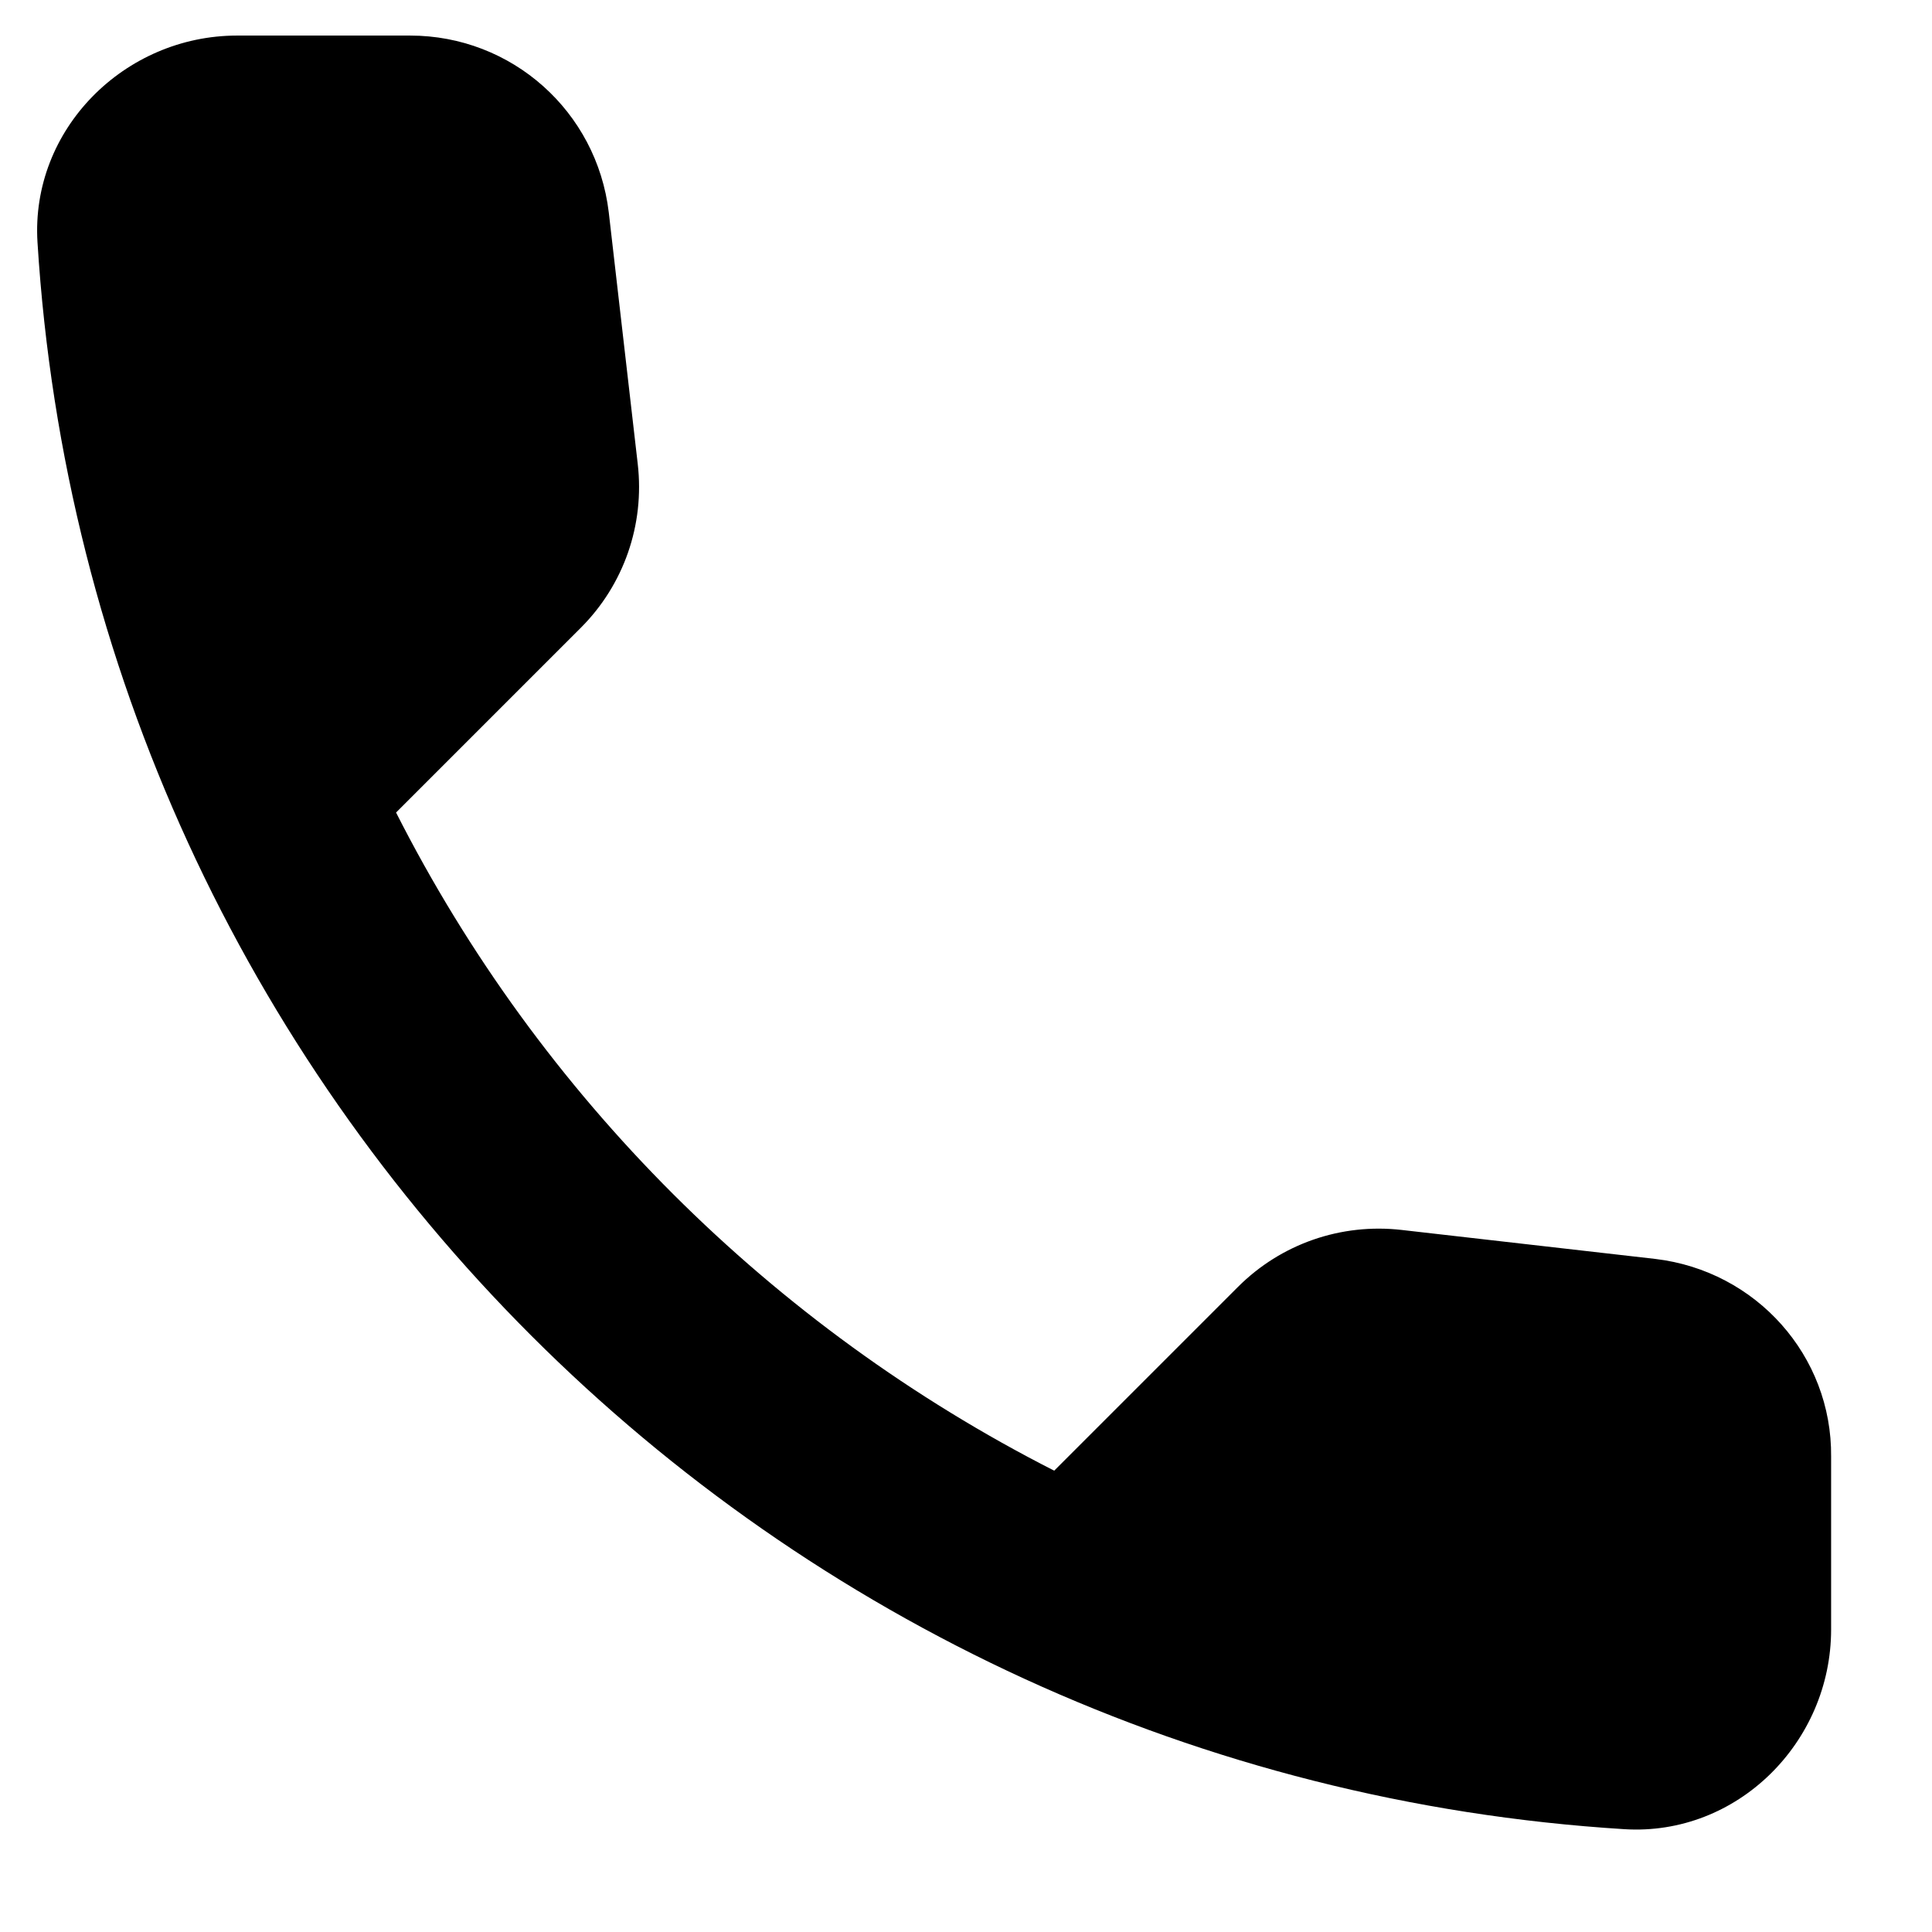
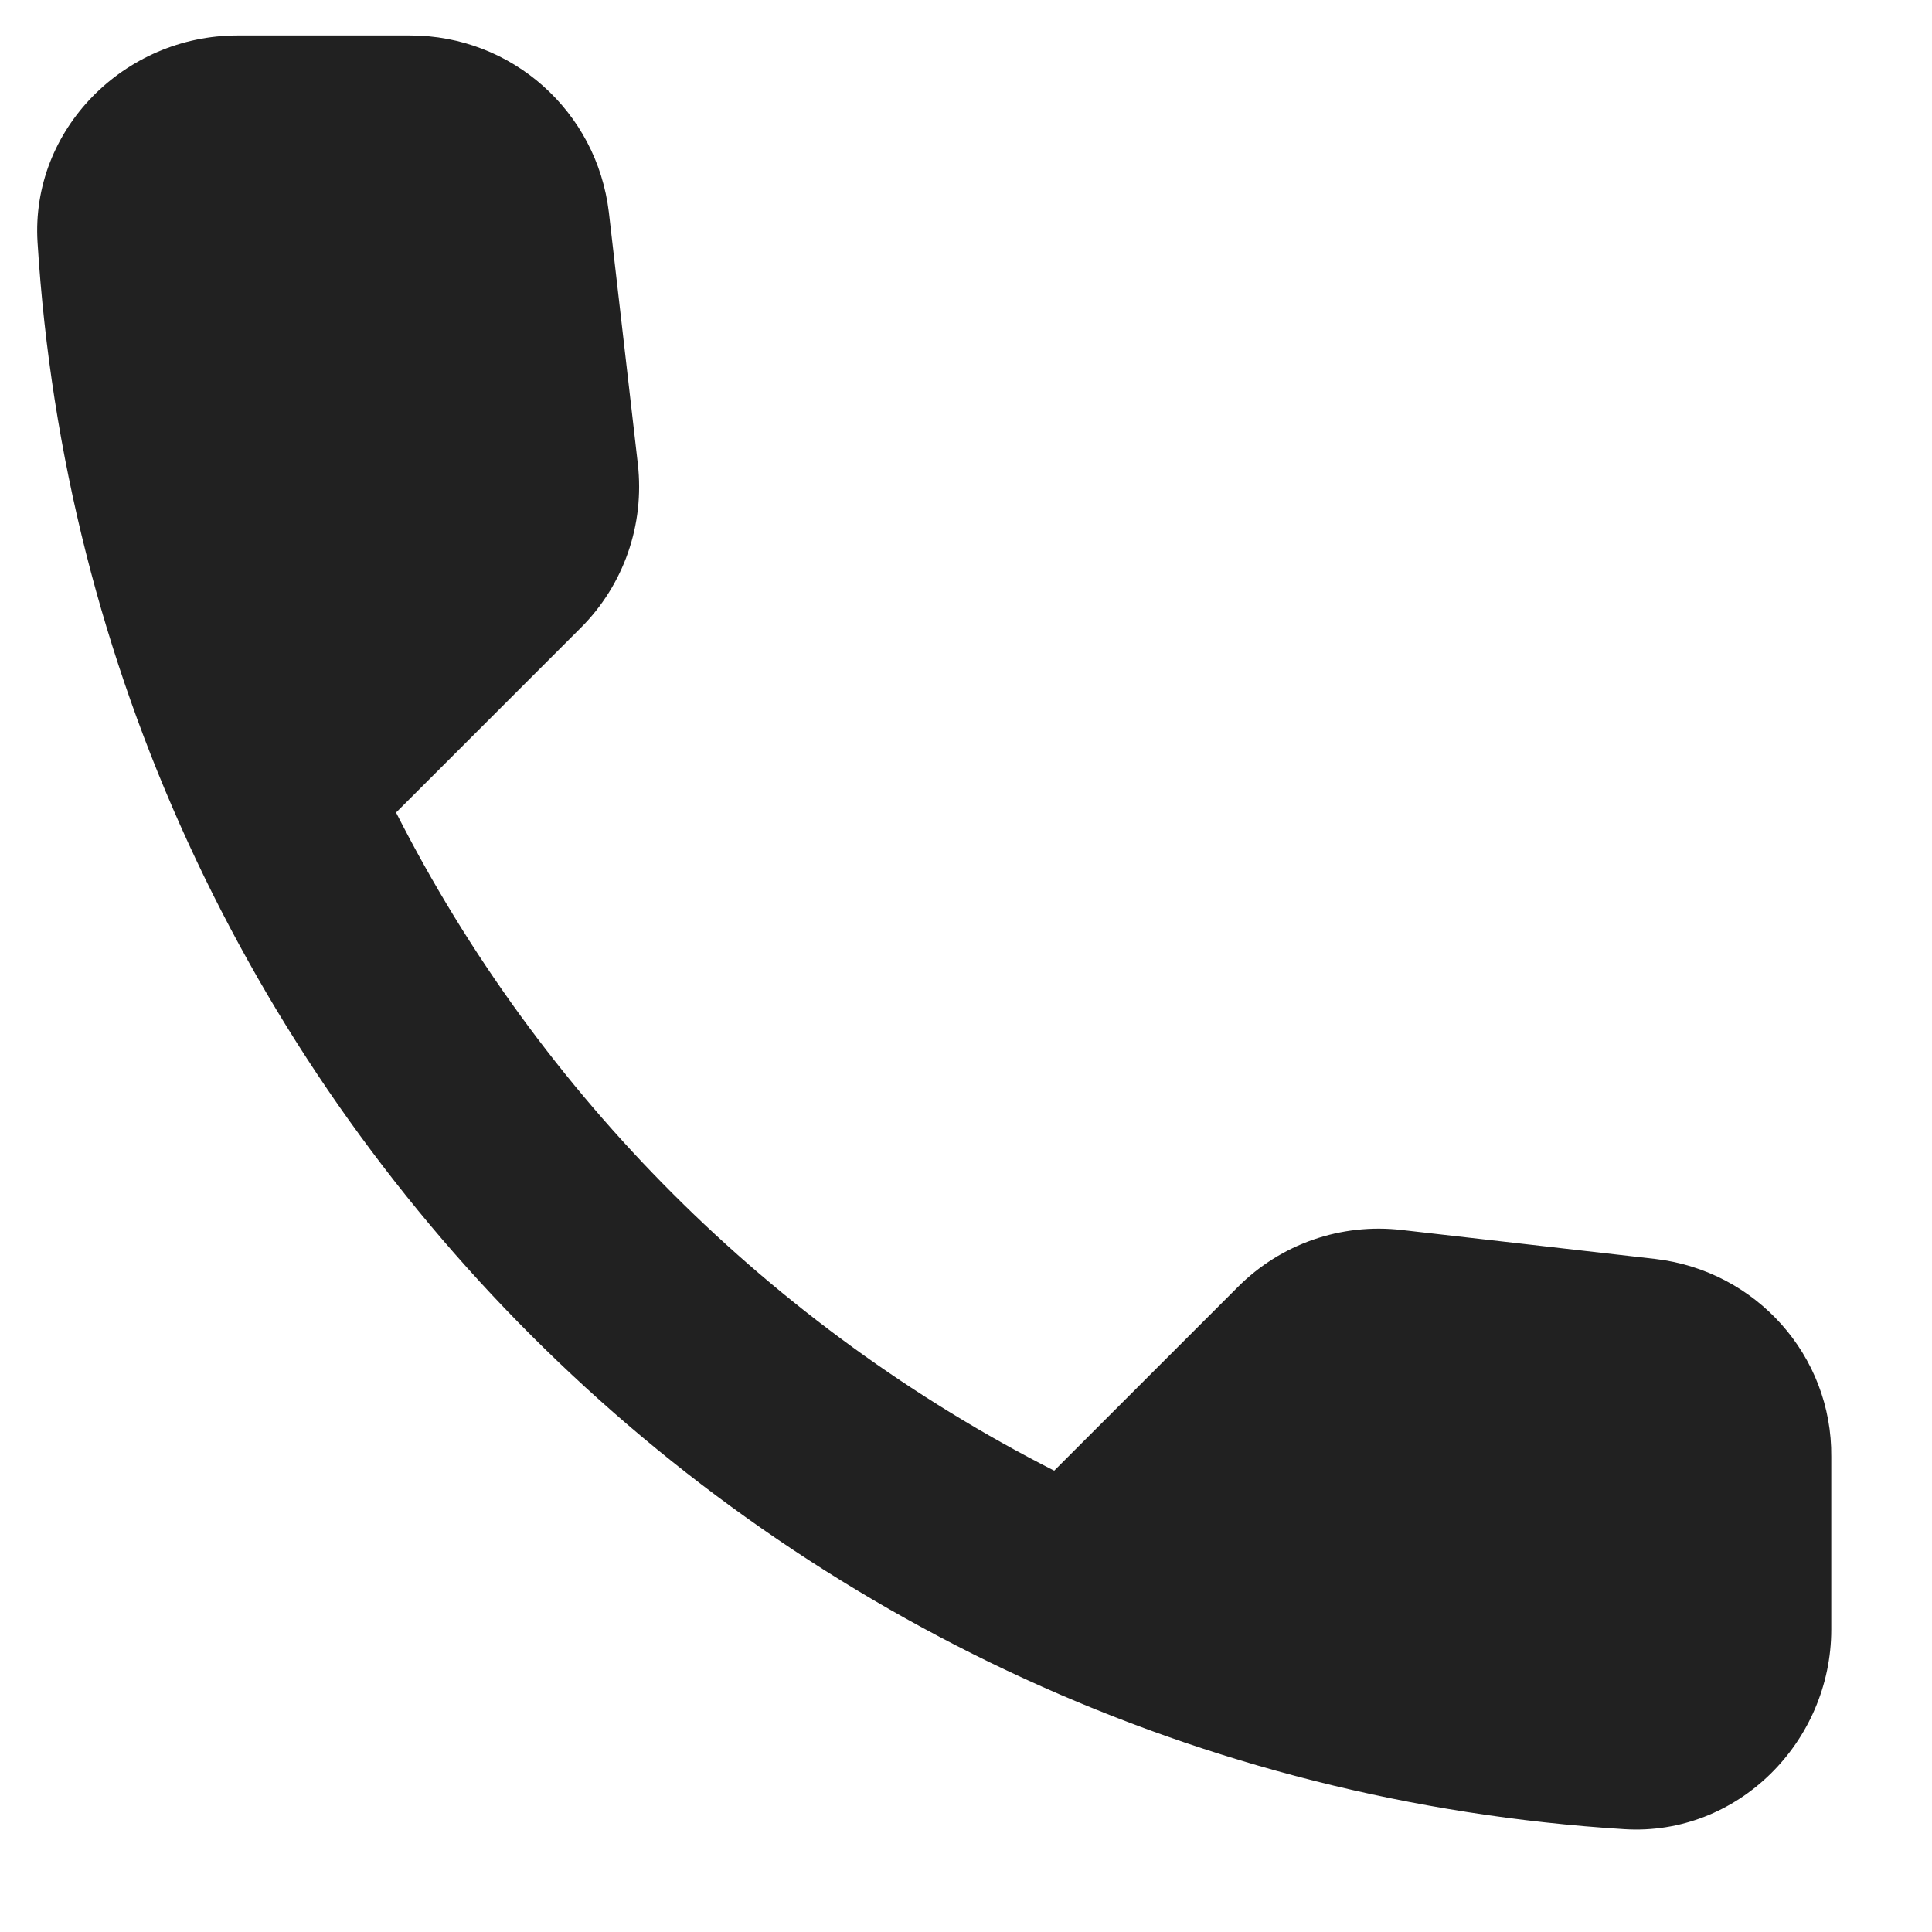
- <svg xmlns="http://www.w3.org/2000/svg" version="1.1" width="32" height="32" viewBox="0 0 32 32">
-   <path d="M27.419 20.852l-4.201-0.48c-1.009-0.116-2.002 0.232-2.713 0.943l-3.044 3.044c-4.681-2.382-8.519-6.203-10.901-10.901l3.060-3.060c0.711-0.711 1.059-1.704 0.943-2.713l-0.48-4.168c-0.198-1.671-1.604-2.928-3.292-2.928h-2.862c-1.869 0-3.424 1.555-3.308 3.424 0.877 14.126 12.174 25.407 26.284 26.284 1.869 0.116 3.424-1.439 3.424-3.308v-2.862c0.016-1.671-1.241-3.077-2.911-3.275z" />
+ <svg xmlns="http://www.w3.org/2000/svg" width="14" height="14" viewBox="0 0 14 14" fill="none">
+   <path d="M11.996 9.123L10.158 8.913C9.716 8.862 9.282 9.014 8.971 9.325L7.639 10.657C5.591 9.615 3.913 7.943 2.87 5.888L4.209 4.549C4.52 4.238 4.672 3.803 4.622 3.362L4.412 1.538C4.325 0.807 3.71 0.257 2.972 0.257H1.72C0.902 0.257 0.222 0.938 0.272 1.755C0.656 7.936 5.599 12.871 11.772 13.255C12.589 13.305 13.27 12.625 13.27 11.807V10.556C13.277 9.825 12.727 9.209 11.996 9.123V9.123Z" fill="#212121" />
</svg>
